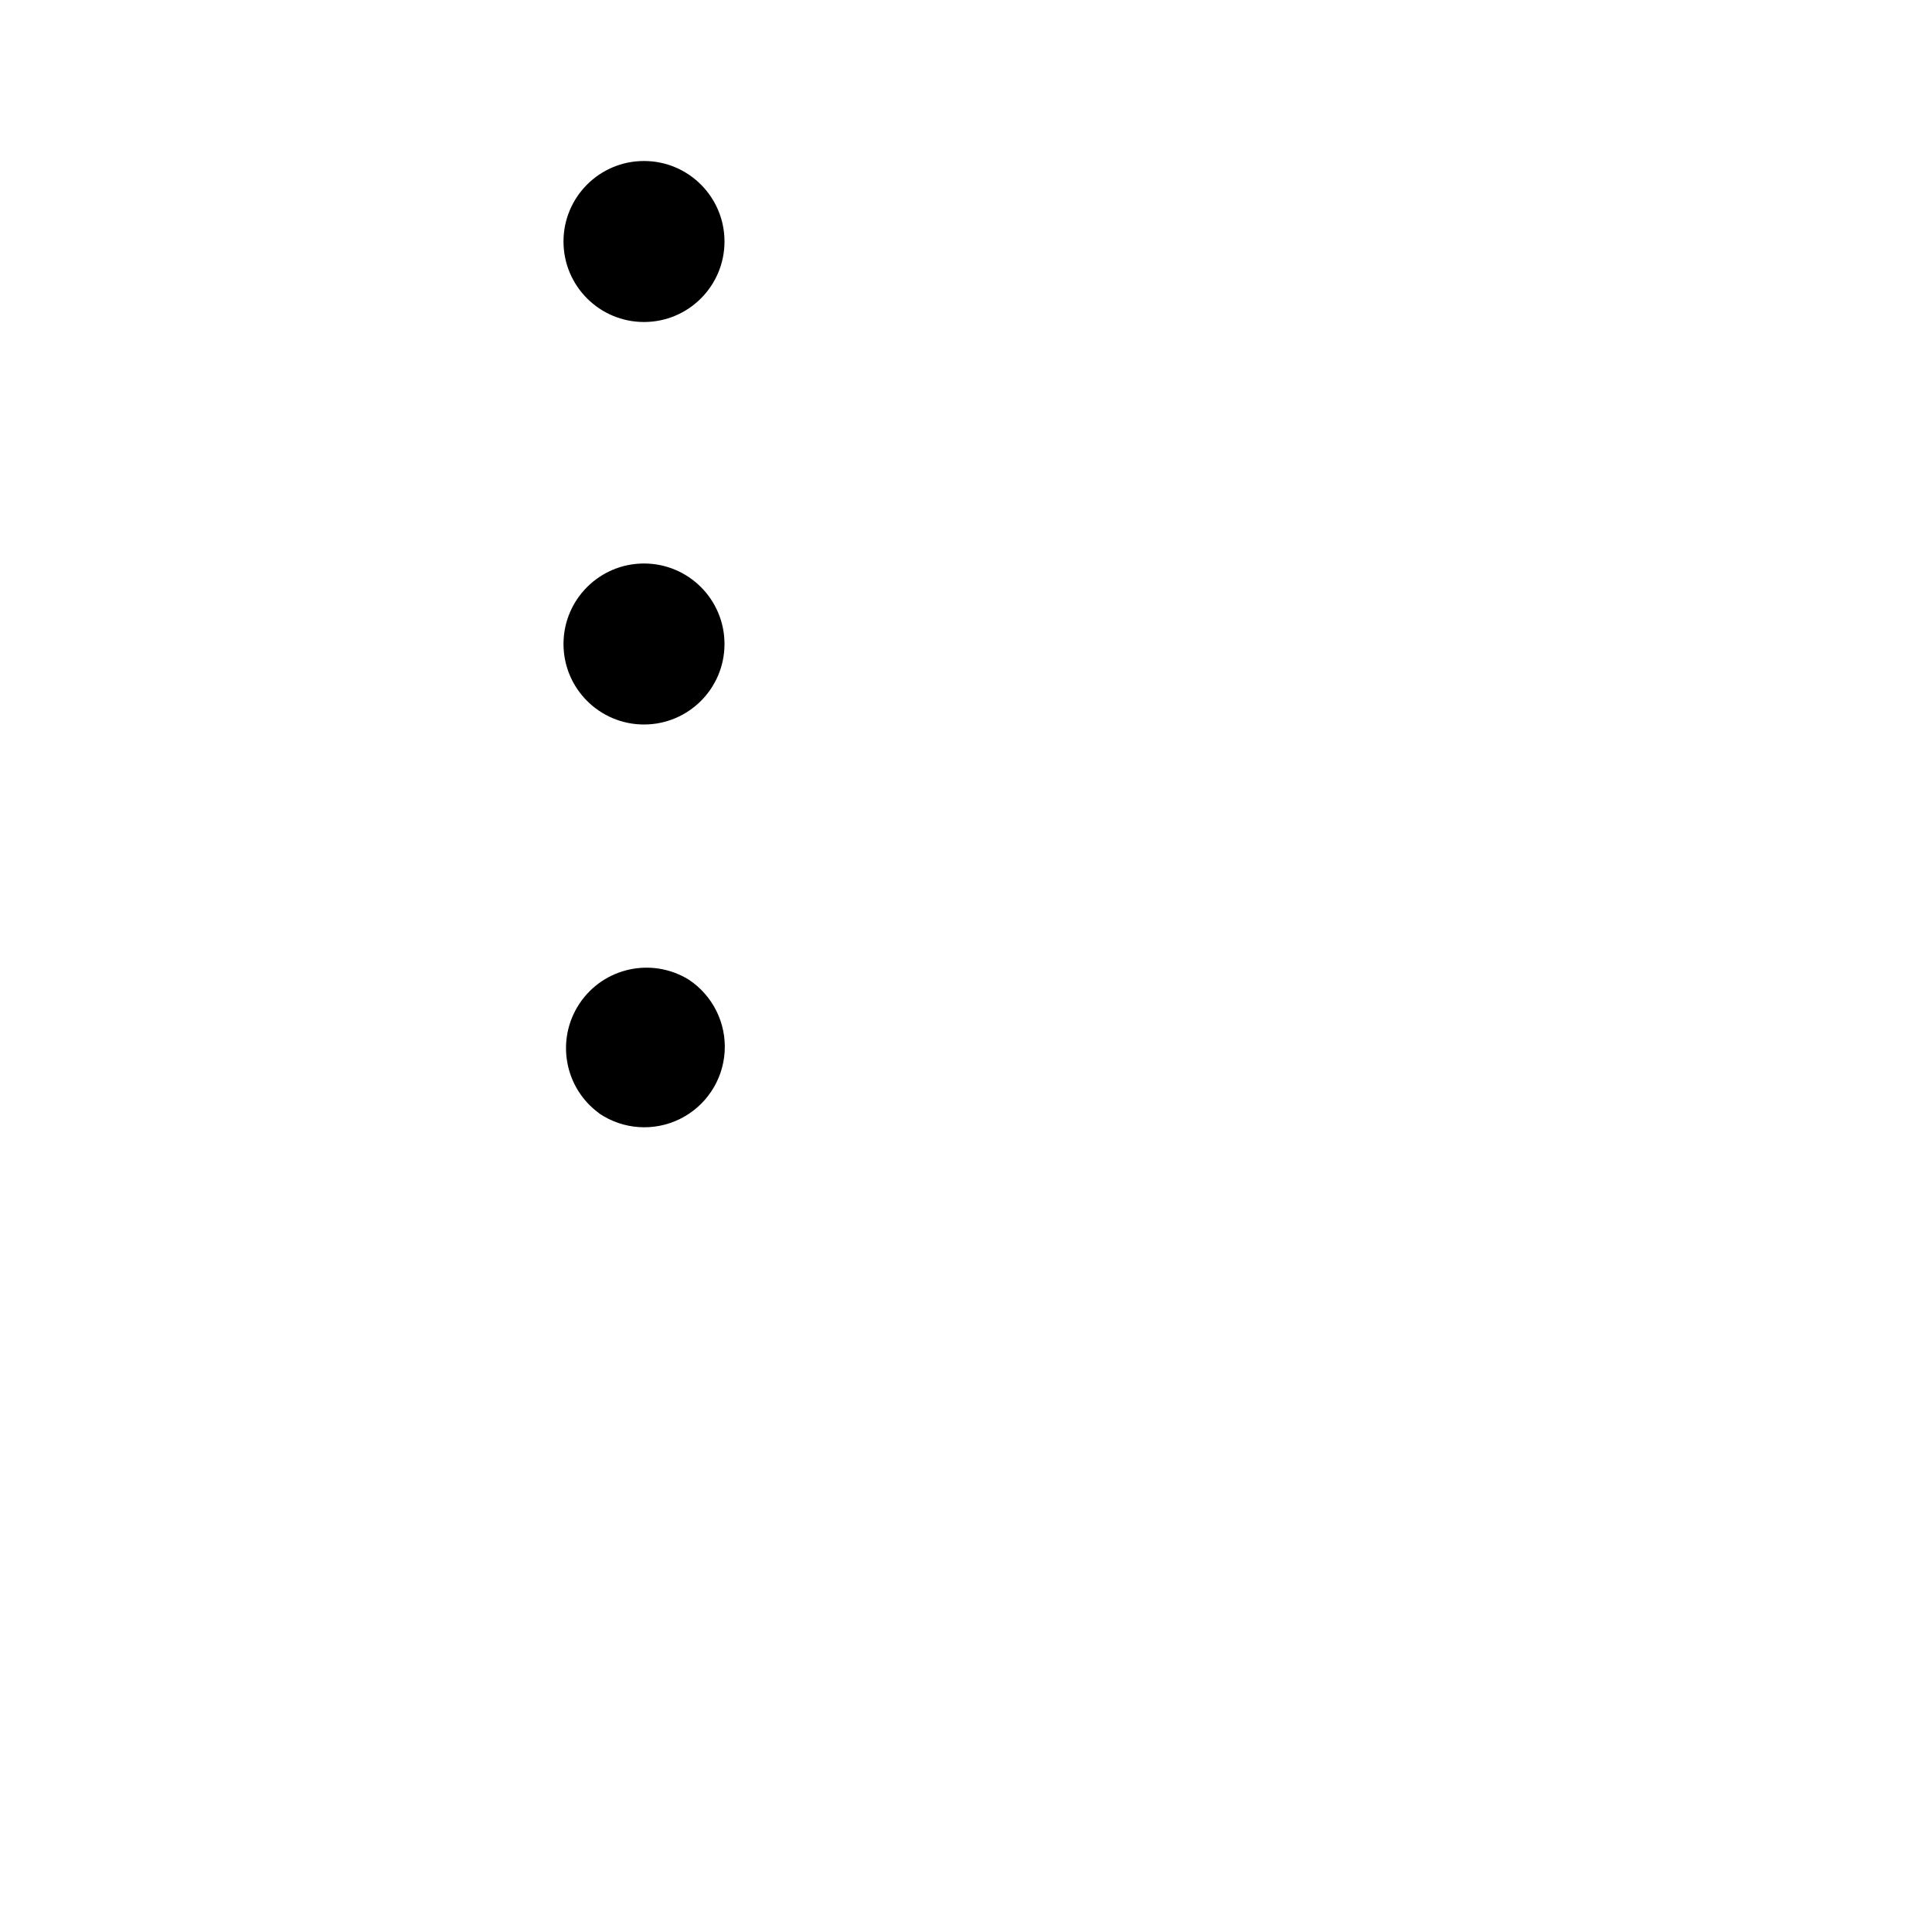
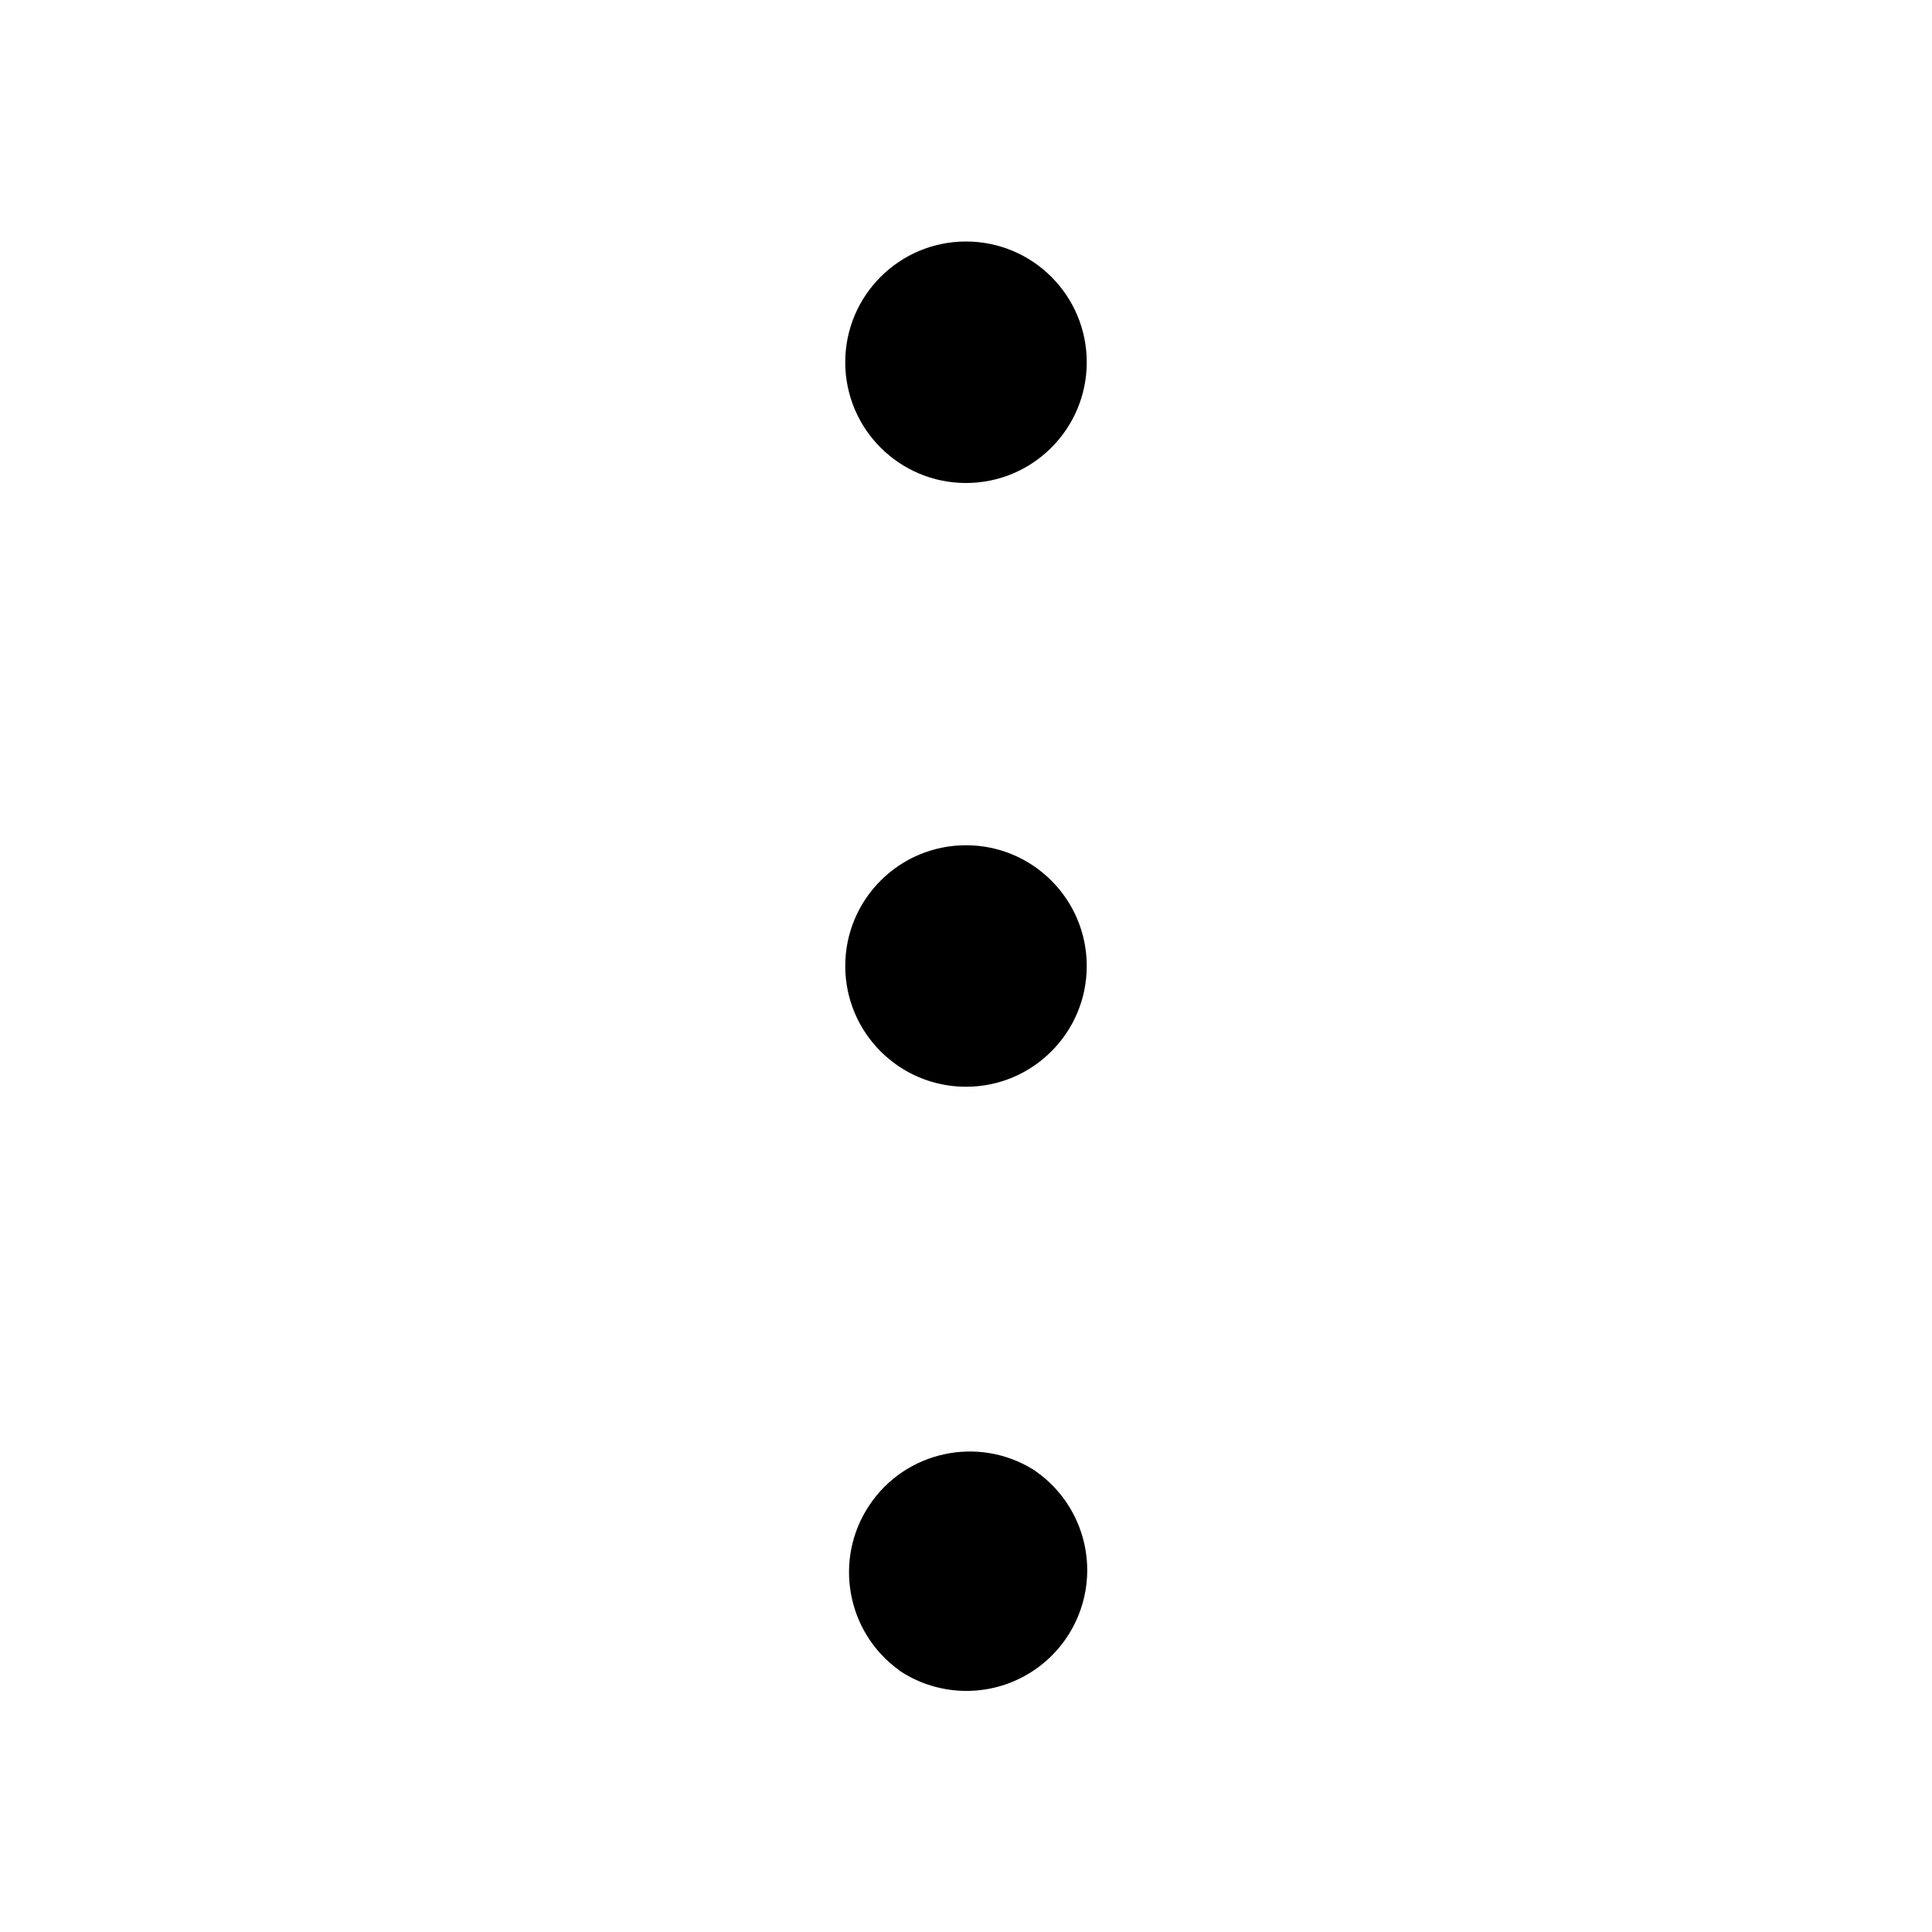
- <svg xmlns="http://www.w3.org/2000/svg" viewBox="0 0 24 24" fill="currentColor">
+ <svg xmlns="http://www.w3.org/2000/svg" viewBox="0 0 16 16" fill="currentColor">
  <path fill-rule="evenodd" clip-rule="evenodd" d="M7.444 13.832a1 1 0 1 0 1.111-1.663 1 1 0 0 0-1.11 1.662zM8 9a1 1 0 1 1 0-2 1 1 0 0 1 0 2zm0-5a1 1 0 1 1 0-2 1 1 0 0 1 0 2z" />
</svg>
